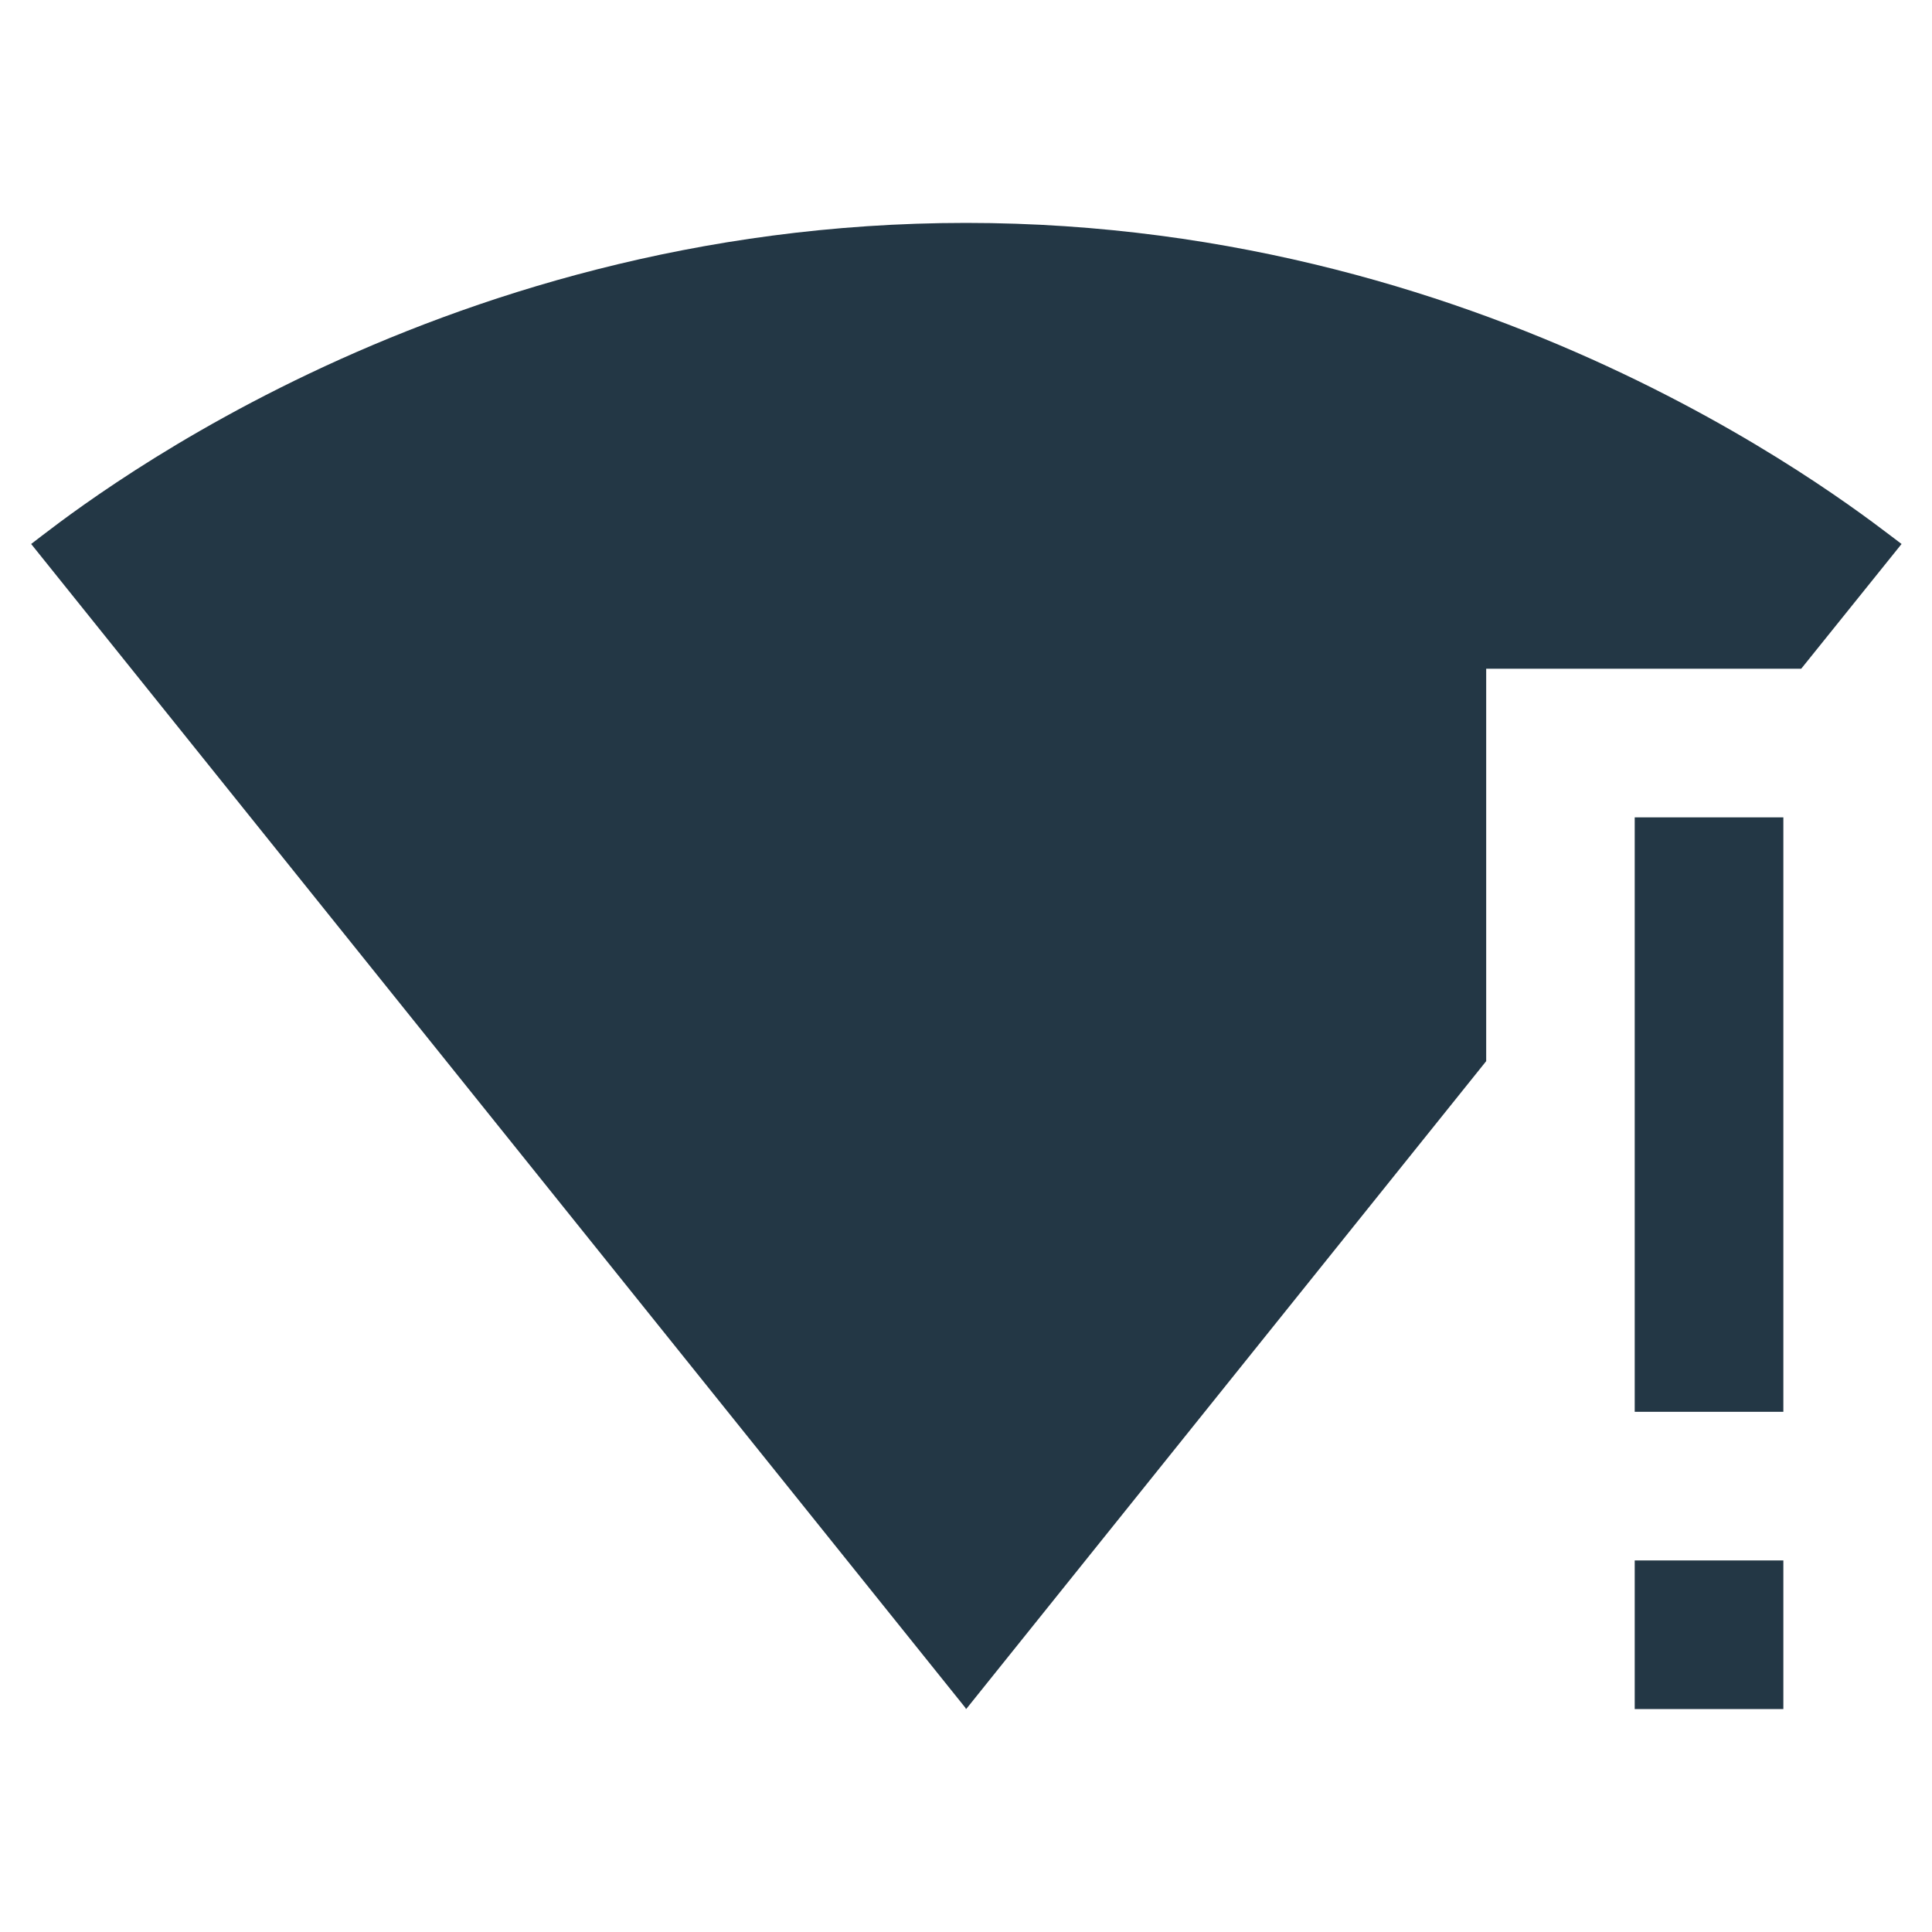
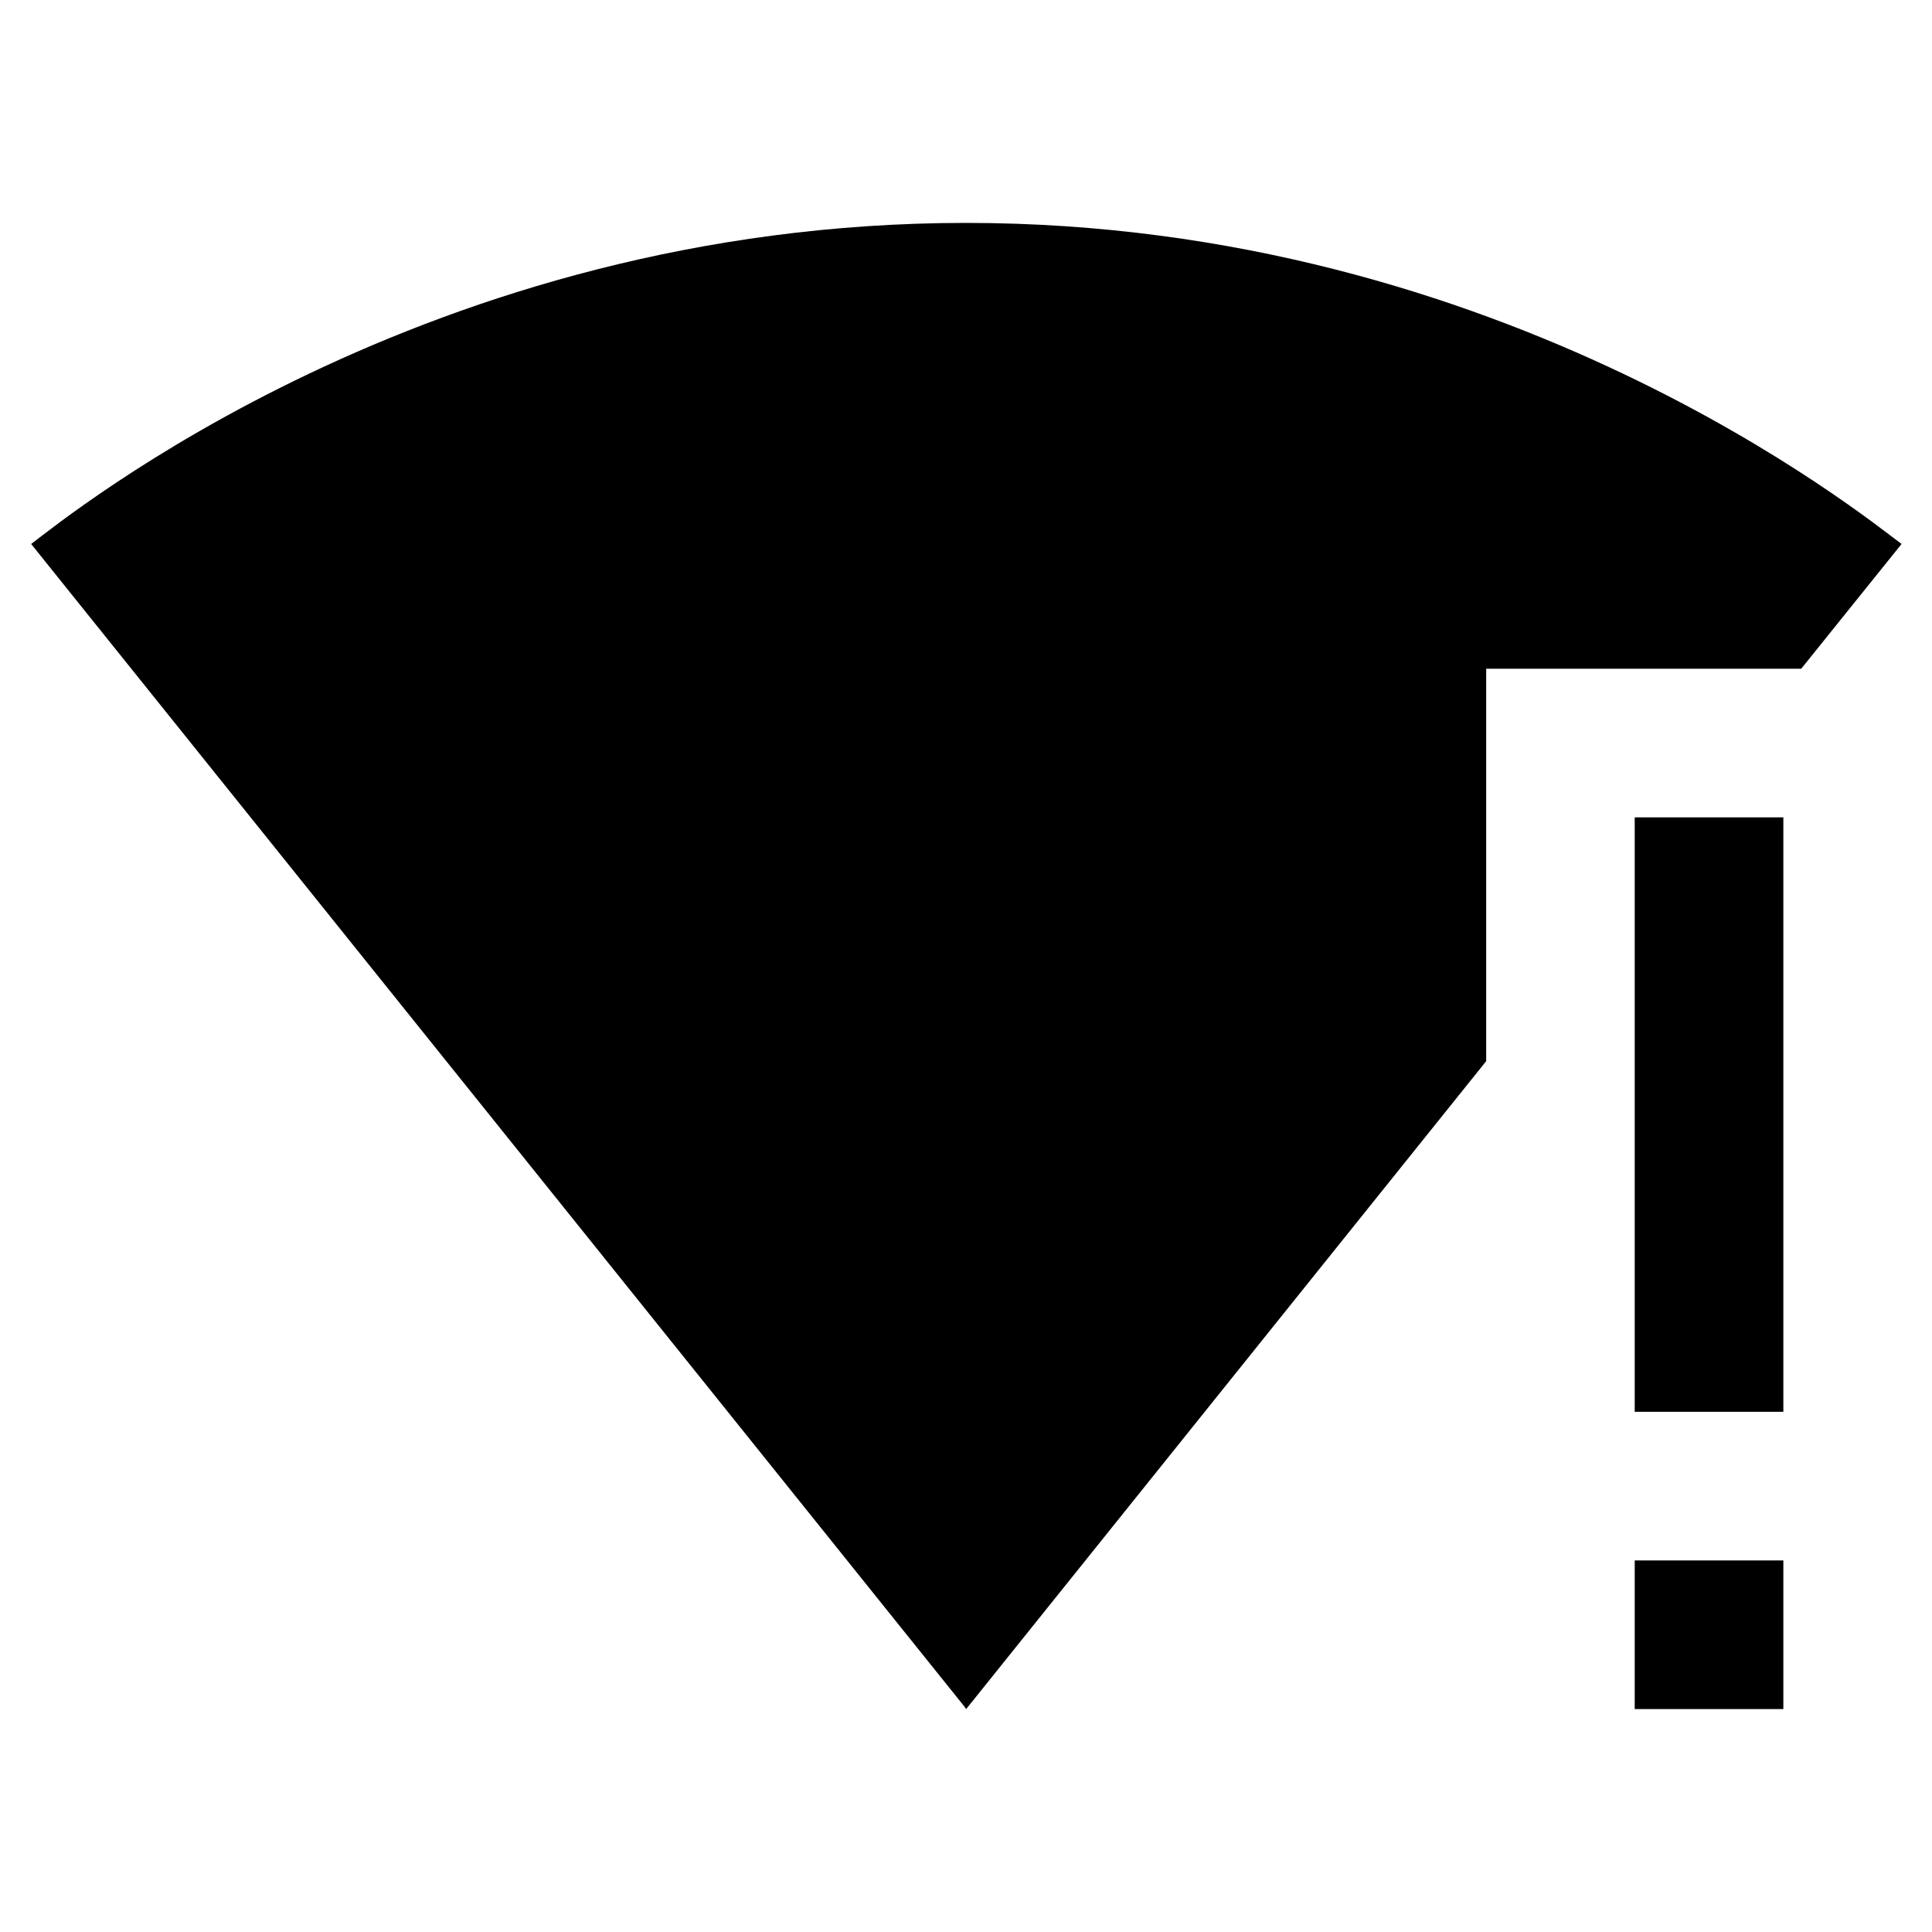
- <svg xmlns="http://www.w3.org/2000/svg" width="16px" height="16px" viewBox="0 0 16 16" version="1.1">
-   <g id="Icons/Device/signal-wifi-statusbar-connected-no-internet-26x24px" stroke="none" stroke-width="1" fill="none" fill-rule="evenodd">
-     <rect id="Spacer" x="0" y="0" width="16" height="16" />
-     <path d="M8,1.846 C12.468,1.846 15.446,4.283 15.748,4.505 L15.748,4.505 L14.917,5.538 L12.308,5.538 L12.308,8.788 L8.006,14.148 L8,14.154 L7.994,14.142 L0.258,4.505 C0.554,4.283 3.532,1.846 8,1.846 Z M14.769,12.923 L14.769,14.154 L13.538,14.154 L13.538,12.923 L14.769,12.923 Z M14.769,6.769 L14.769,11.692 L13.538,11.692 L13.538,6.769 L14.769,6.769 Z" id="Combined-Shape" fill="#233745" fill-rule="nonzero" />
-   </g>
+ <svg xmlns="http://www.w3.org/2000/svg" fill="currentColor" width="16px" height="16px" viewBox="0 0 16 16" version="1.1">
+   <path d="M0 0h24v24H0z" fill="none" />
+   <path d="M8,1.846 C12.468,1.846 15.446,4.283 15.748,4.505 L15.748,4.505 L14.917,5.538 L12.308,5.538 L12.308,8.788 L8.006,14.148 L8,14.154 L7.994,14.142 L0.258,4.505 C0.554,4.283 3.532,1.846 8,1.846 Z M14.769,12.923 L14.769,14.154 L13.538,14.154 L13.538,12.923 L14.769,12.923 Z M14.769,6.769 L14.769,11.692 L13.538,11.692 L13.538,6.769 L14.769,6.769 Z" id="Combined-Shape" />
</svg>
